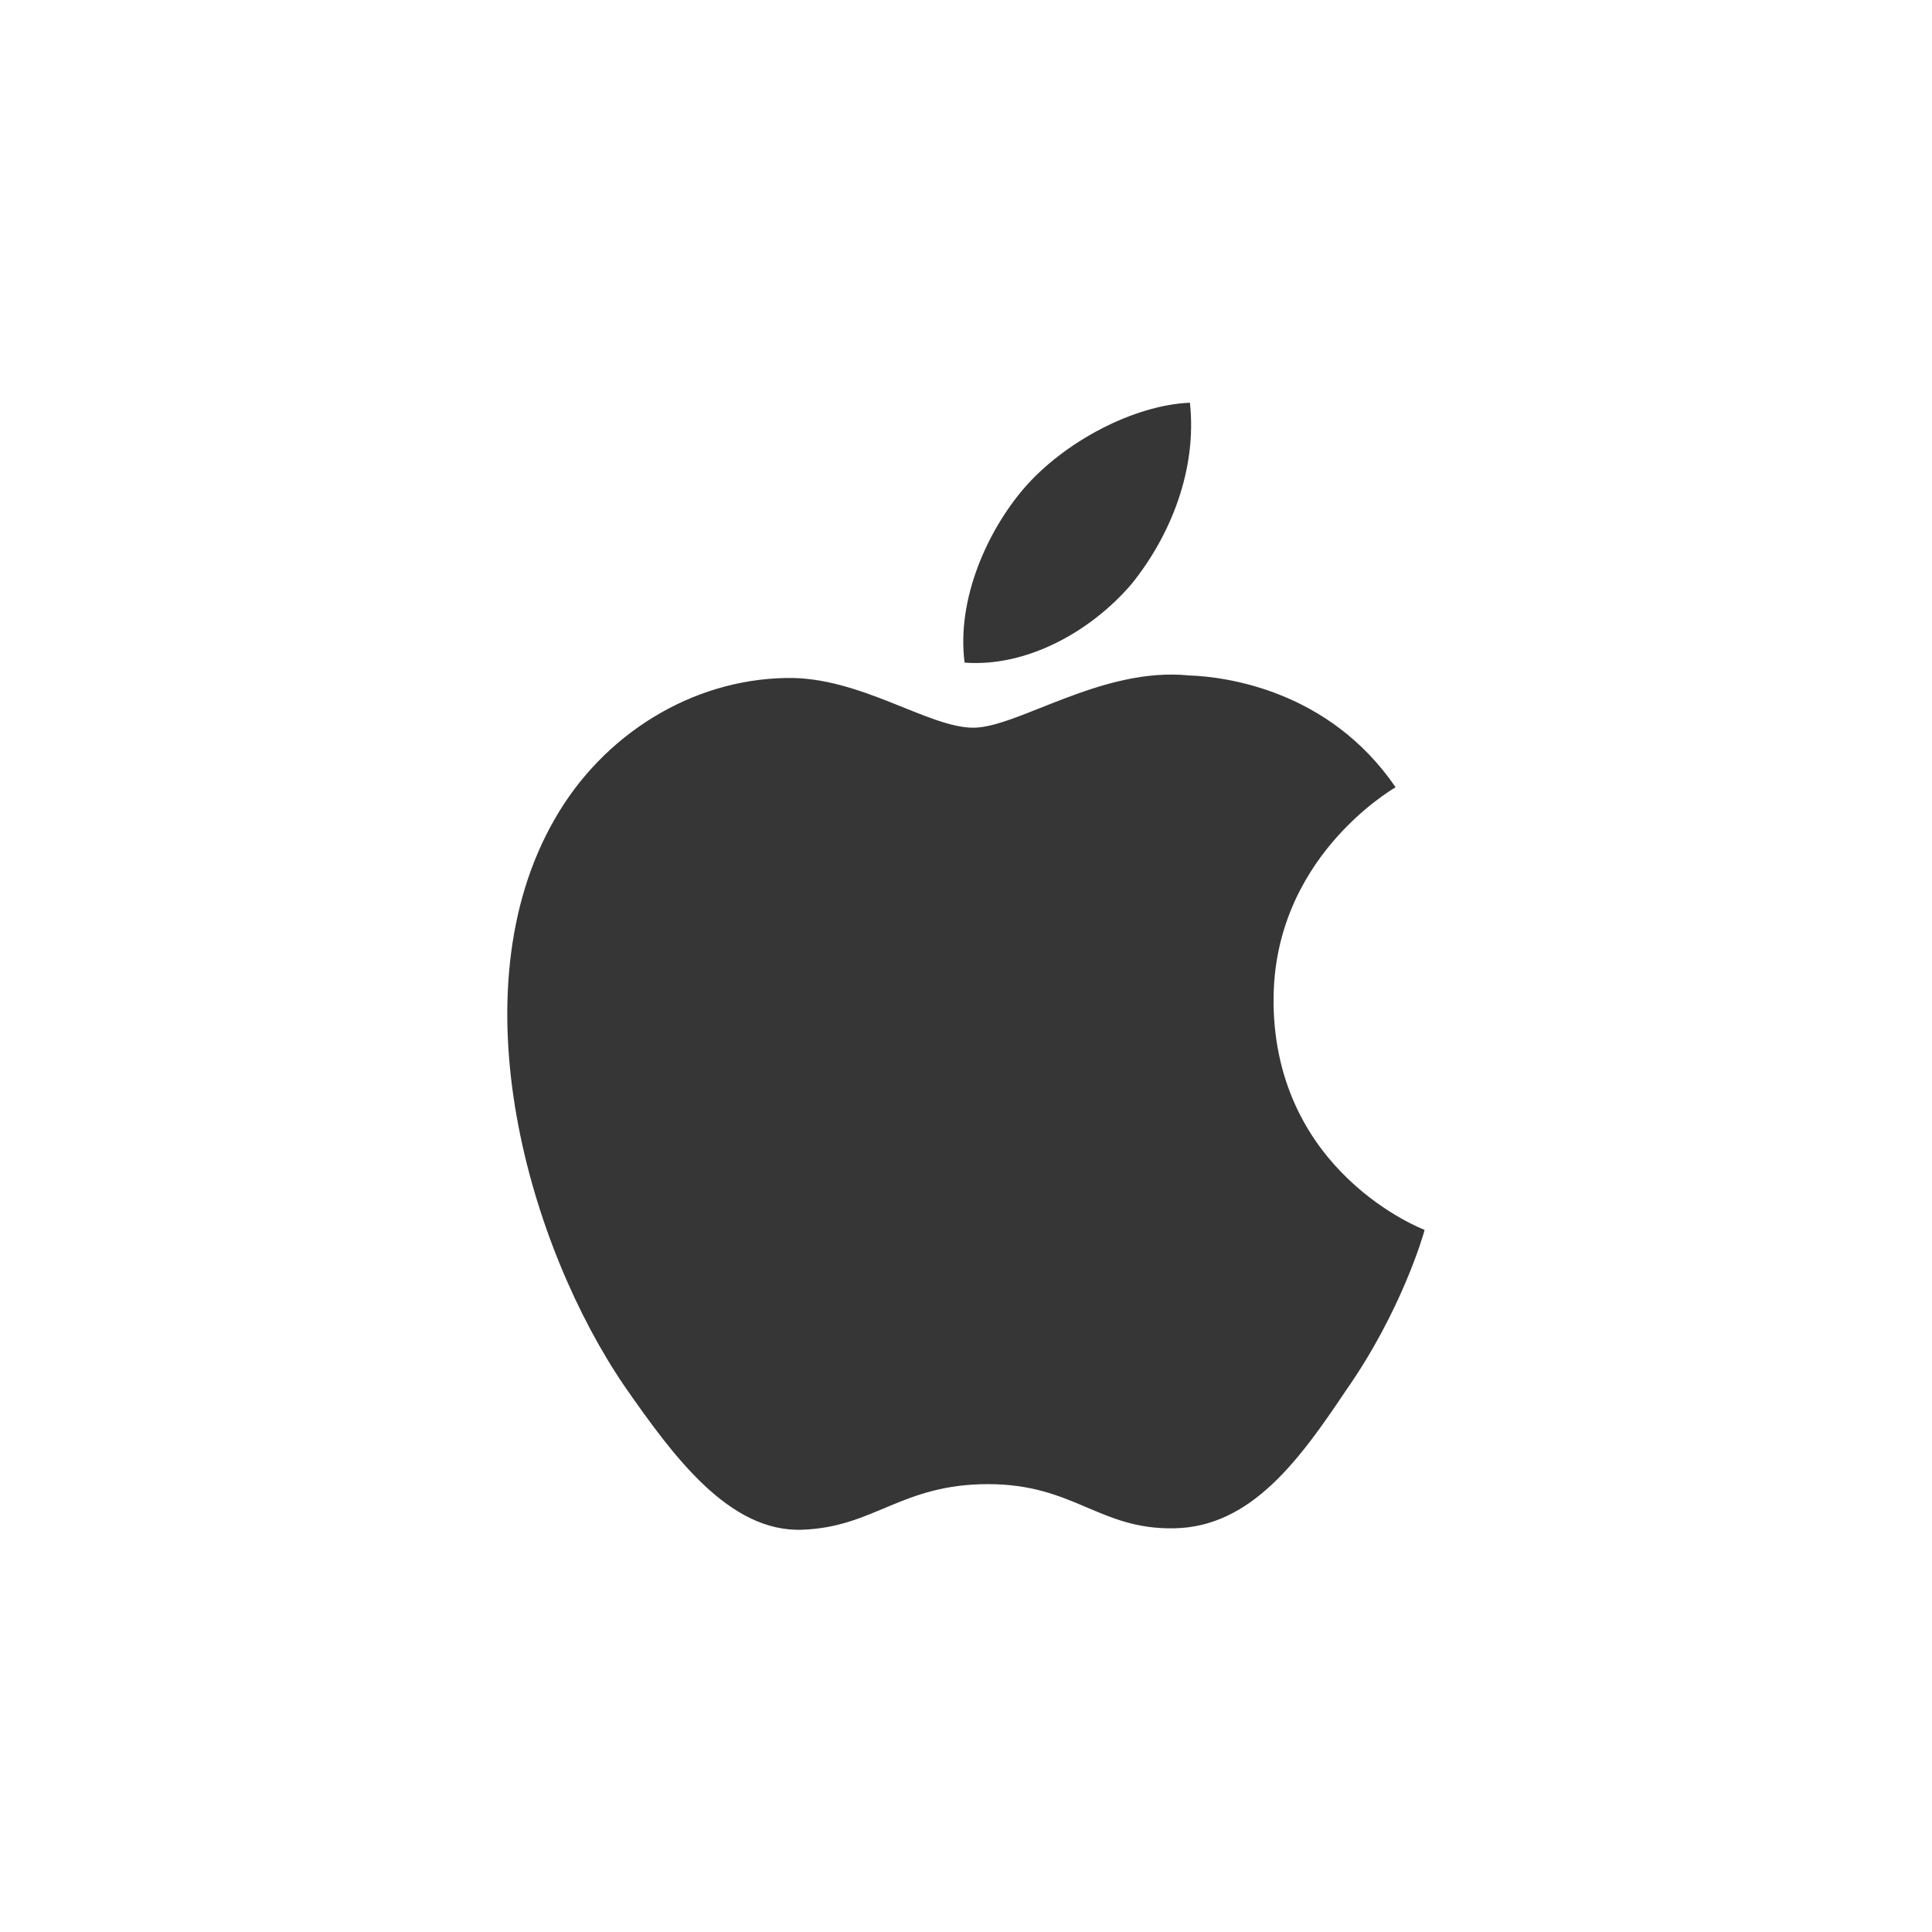
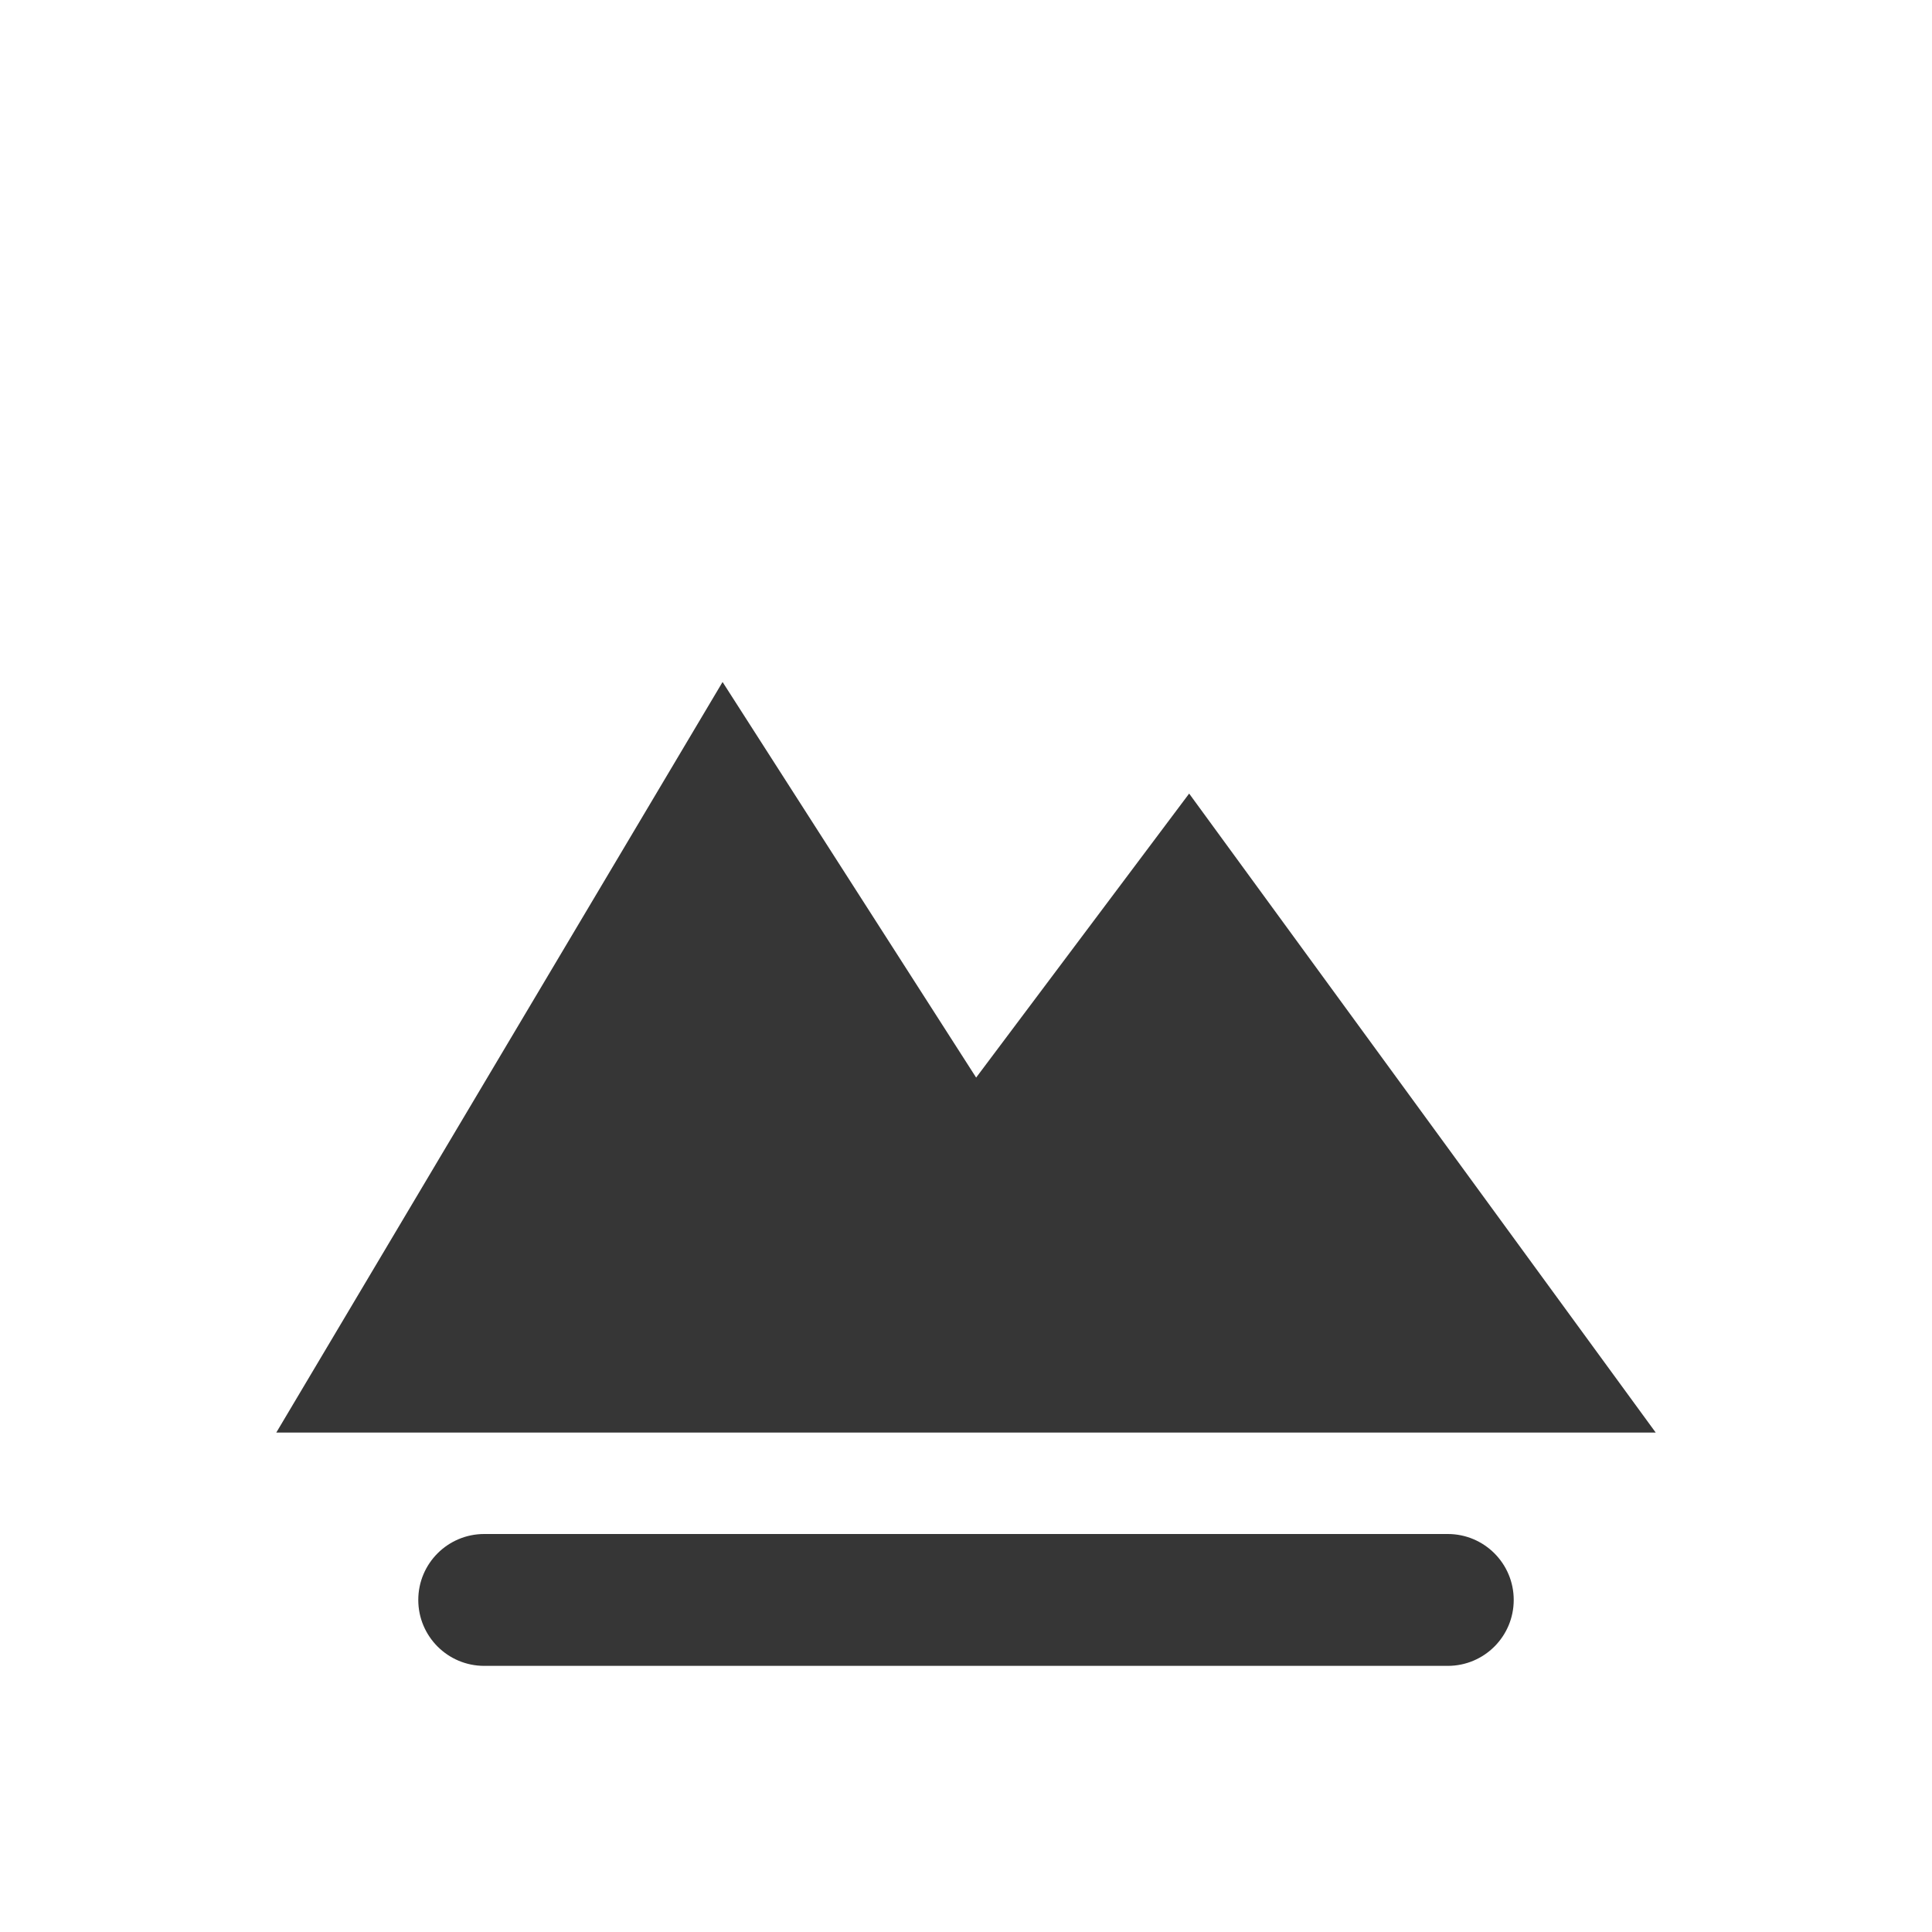
- <svg xmlns="http://www.w3.org/2000/svg" width="24" height="24" version="1.1">
+ <svg xmlns="http://www.w3.org/2000/svg" width="24" height="24" viewBox="0 0 24 24">
  <defs>
-     <style id="current-color-scheme" type="text/css">.ColorScheme-Text { color:#363636; }</style>
+     <style id="current-color-scheme" type="text/css">.ColorScheme-Text{color:#363636;}</style>
  </defs>
-   <g class="ColorScheme-Text" transform="matrix(.875 0 0 .875 5 -243.5)" fill="currentColor">
-     <path d="m10.356 286.57c0.552-0.687 0.926-1.621 0.823-2.567-0.795 0.033-1.785 0.552-2.359 1.219-0.507 0.592-0.957 1.559-0.84 2.471 0.892 0.067 1.806-0.451 2.377-1.124zm2.011 5.945c-0.019-2.023 1.656-3.006 1.732-3.053-0.947-1.383-2.417-1.57-2.935-1.587-1.235-0.126-2.43 0.742-3.06 0.742-0.641-8e-5 -1.609-0.727-2.652-0.706-1.344 0.02-2.602 0.798-3.291 2.003-1.418 2.463-0.361 6.08 1.001 8.066 0.682 0.978 1.477 2.066 2.52 2.023 1.02-0.039 1.4-0.647 2.632-0.647 1.22 0 1.577 0.647 2.641 0.627 1.095-0.018 1.784-0.979 2.442-1.961 0.785-1.12 1.101-2.218 1.114-2.276-0.024-9e-3 -2.122-0.807-2.145-3.229z" />
+   <g class="ColorScheme-Text" fill="currentColor" transform="translate(1.92 1.92) scale(1.26)">
+     <path d="M1.2 12.6 5.6 5.2 8.1 9.1 10.2 6.3 14.8 12.6Z" />
+     <rect x="2.6" y="13.6" width="10.8" height="1.3" rx=".65" />
  </g>
</svg>
